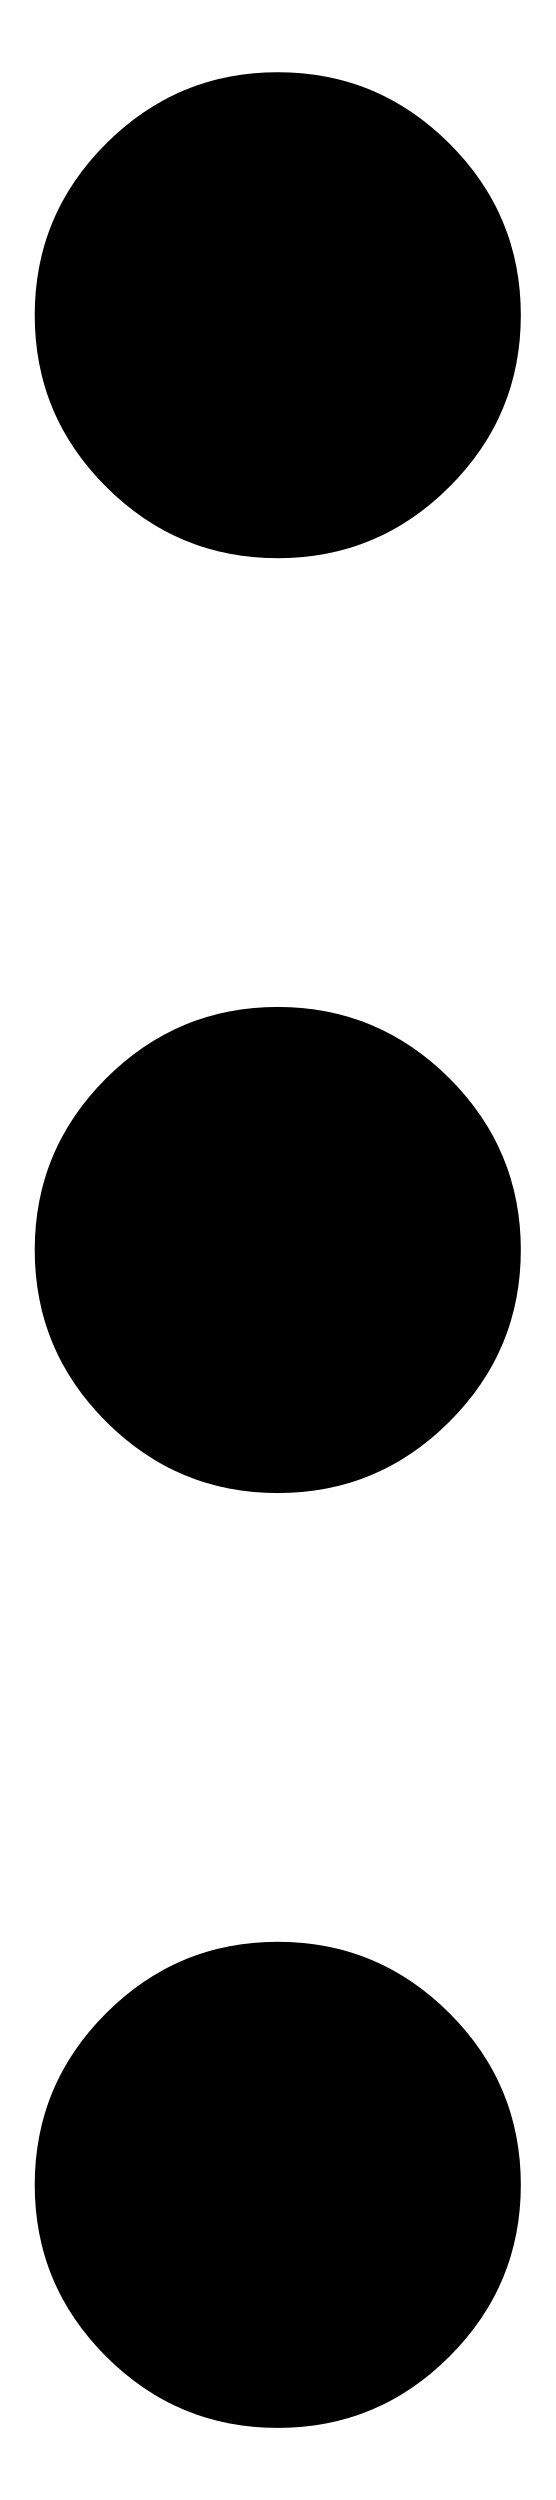
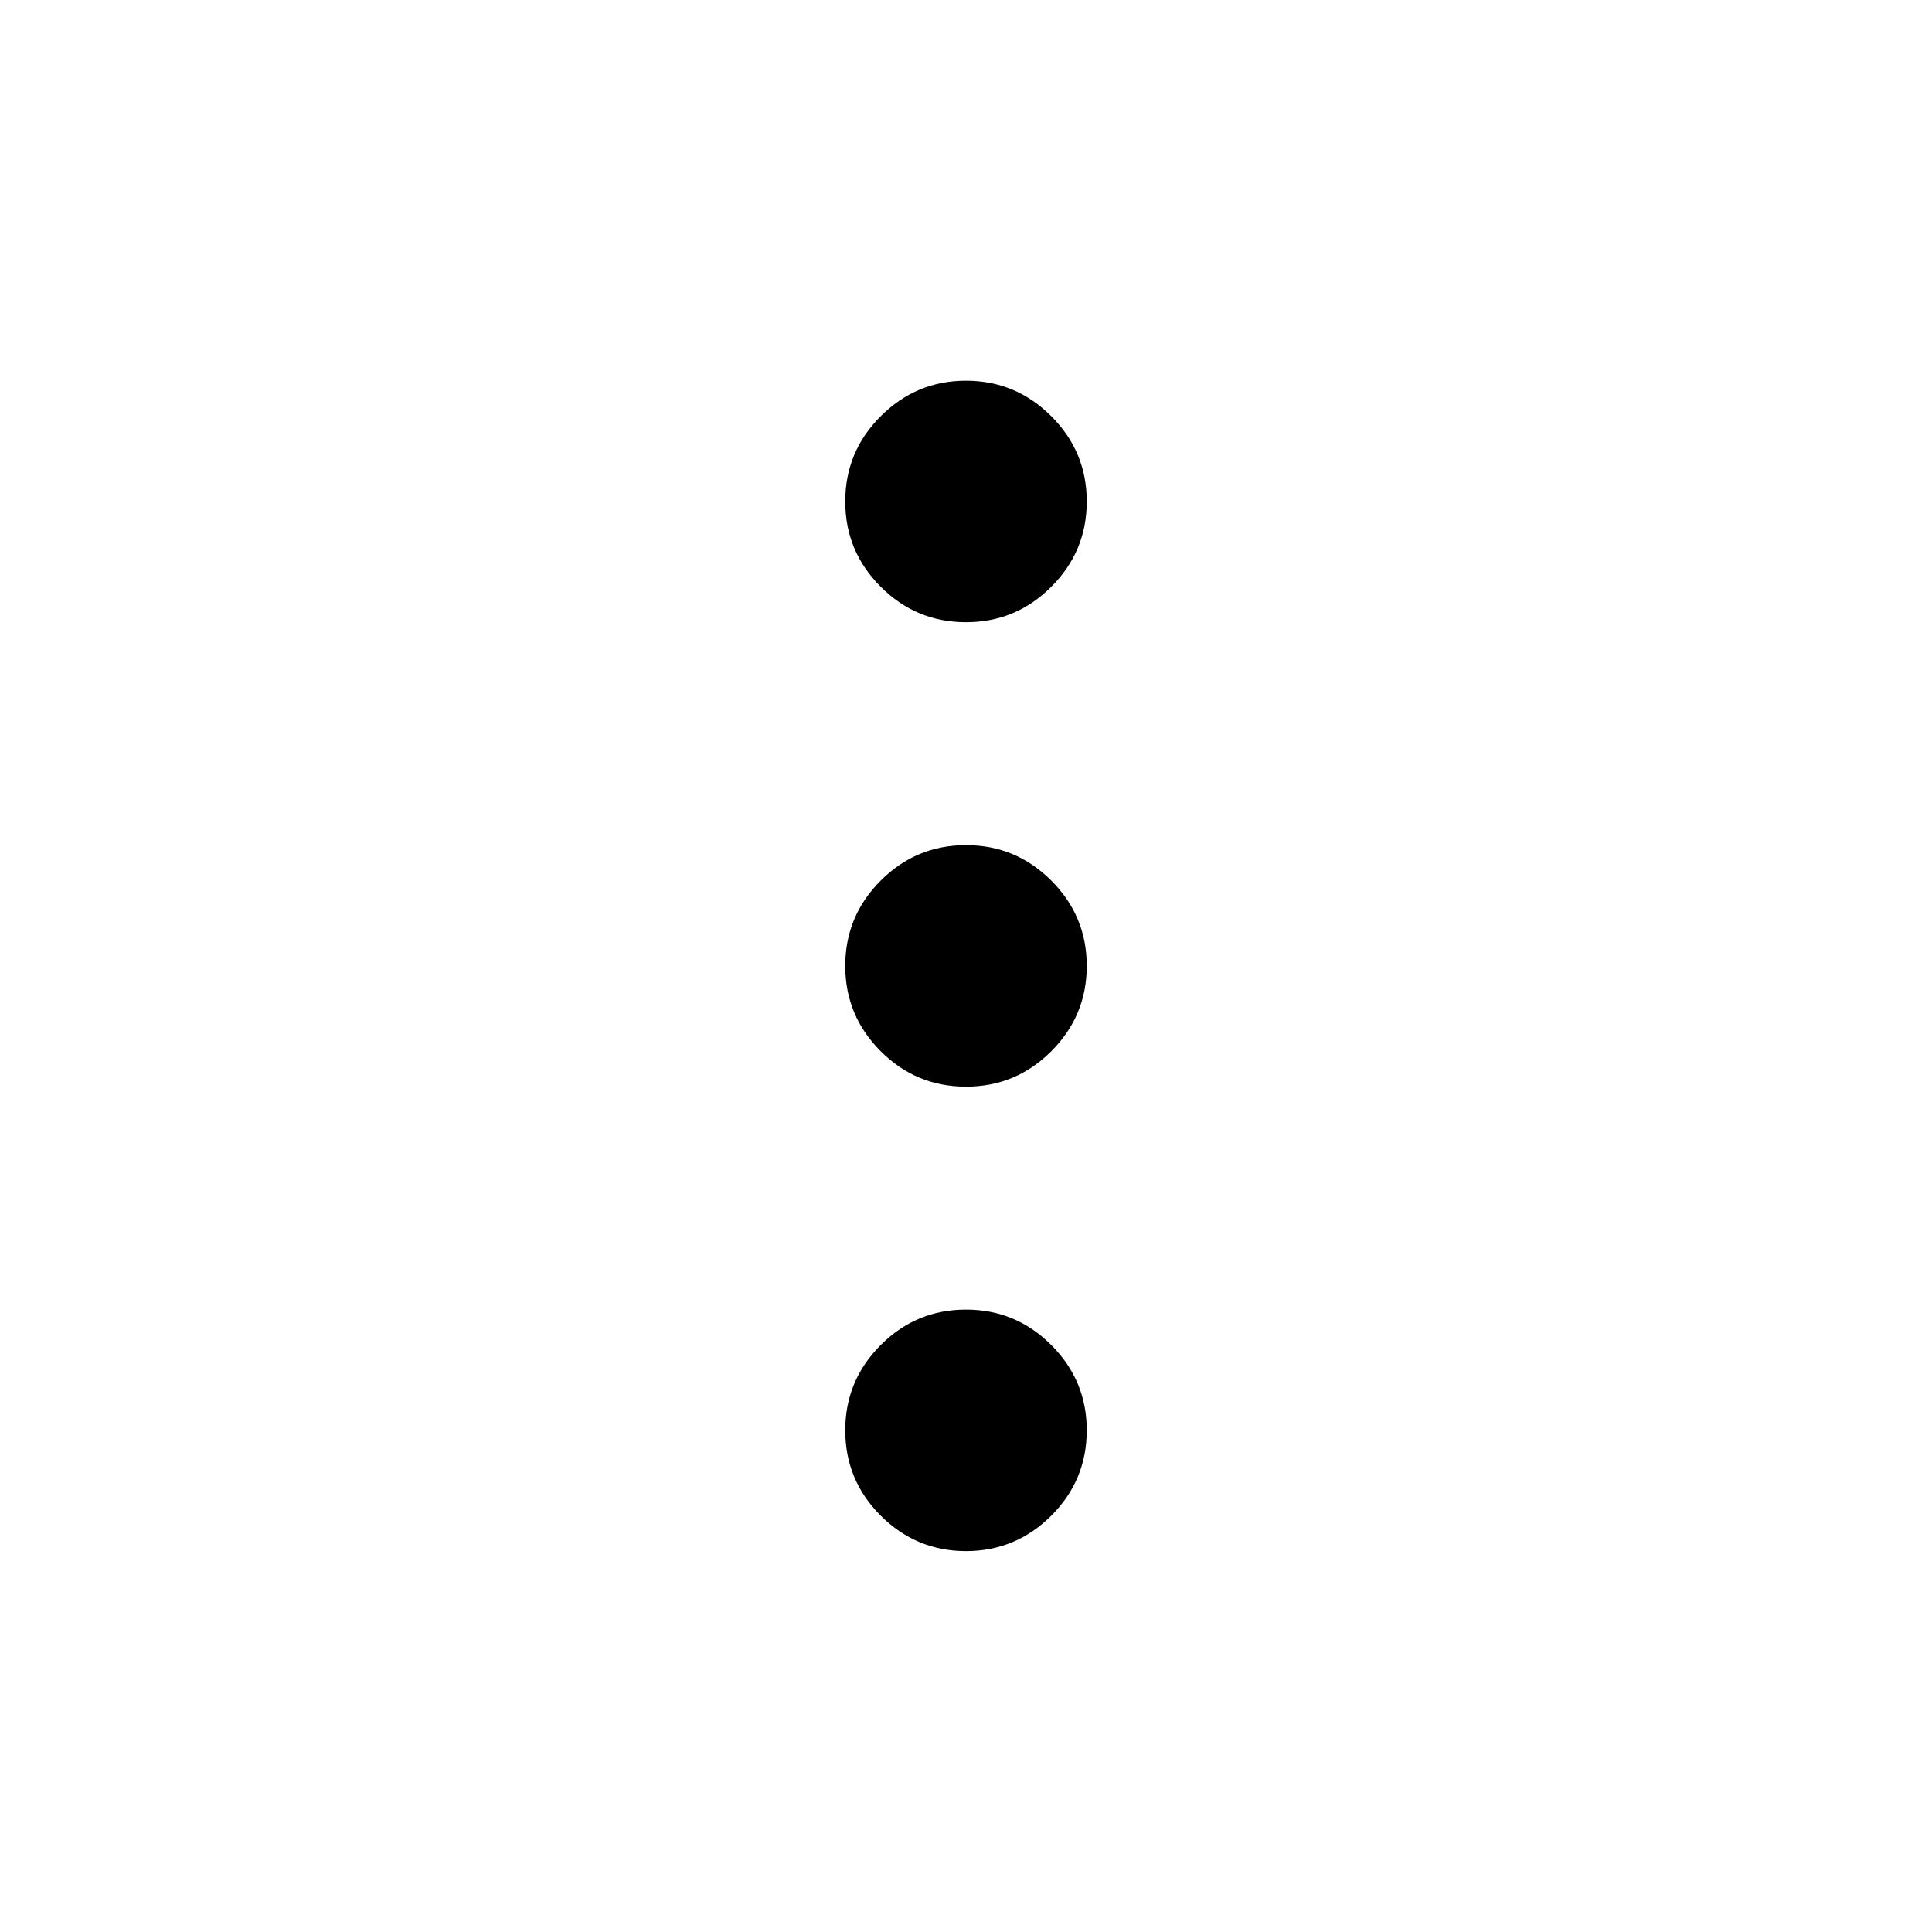
- <svg xmlns="http://www.w3.org/2000/svg" width="4" height="18" viewBox="0 0 4 18" fill="none">
-   <path d="M2 17.481C1.519 17.481 1.107 17.31 0.764 16.967C0.421 16.624 0.25 16.212 0.25 15.731C0.25 15.25 0.421 14.838 0.764 14.495C1.107 14.152 1.519 13.981 2 13.981C2.481 13.981 2.893 14.152 3.236 14.495C3.579 14.838 3.75 15.25 3.75 15.731C3.75 16.212 3.579 16.624 3.236 16.967C2.893 17.31 2.481 17.481 2 17.481ZM2 10.75C1.519 10.75 1.107 10.579 0.764 10.236C0.421 9.893 0.25 9.481 0.25 9C0.25 8.519 0.421 8.107 0.764 7.764C1.107 7.422 1.519 7.25 2 7.25C2.481 7.25 2.893 7.422 3.236 7.764C3.579 8.107 3.75 8.519 3.75 9C3.75 9.481 3.579 9.893 3.236 10.236C2.893 10.579 2.481 10.75 2 10.75ZM2 4.019C1.519 4.019 1.107 3.848 0.764 3.505C0.421 3.163 0.25 2.751 0.25 2.269C0.25 1.788 0.421 1.376 0.764 1.034C1.107 0.691 1.519 0.52 2 0.52C2.481 0.52 2.893 0.691 3.236 1.034C3.579 1.376 3.75 1.788 3.75 2.269C3.75 2.751 3.579 3.163 3.236 3.505C2.893 3.848 2.481 4.019 2 4.019Z" fill="black" />
+ <svg xmlns="http://www.w3.org/2000/svg" width="30" height="30" viewBox="0 0 20 20" fill="none">
+   <path d="M10 16.057C9.656 16.057 9.362 15.934 9.117 15.69C8.872 15.445 8.75 15.15 8.75 14.807C8.75 14.463 8.872 14.169 9.117 13.924C9.362 13.679 9.656 13.557 10 13.557C10.344 13.557 10.638 13.679 10.883 13.924C11.128 14.169 11.25 14.463 11.25 14.807C11.25 15.15 11.128 15.445 10.883 15.69C10.638 15.934 10.344 16.057 10 16.057ZM10 11.249C9.656 11.249 9.362 11.127 9.117 10.882C8.872 10.637 8.75 10.343 8.75 9.999C8.75 9.655 8.872 9.361 9.117 9.116C9.362 8.871 9.656 8.749 10 8.749C10.344 8.749 10.638 8.871 10.883 9.116C11.128 9.361 11.25 9.655 11.25 9.999C11.25 10.343 11.128 10.637 10.883 10.882C10.638 11.127 10.344 11.249 10 11.249ZM10 6.441C9.656 6.441 9.362 6.319 9.117 6.074C8.872 5.829 8.75 5.535 8.75 5.191C8.75 4.848 8.872 4.553 9.117 4.309C9.362 4.064 9.656 3.941 10 3.941C10.344 3.941 10.638 4.064 10.883 4.309C11.128 4.553 11.25 4.848 11.25 5.191C11.25 5.535 11.128 5.829 10.883 6.074C10.638 6.319 10.344 6.441 10 6.441Z" fill="black" />
</svg>
